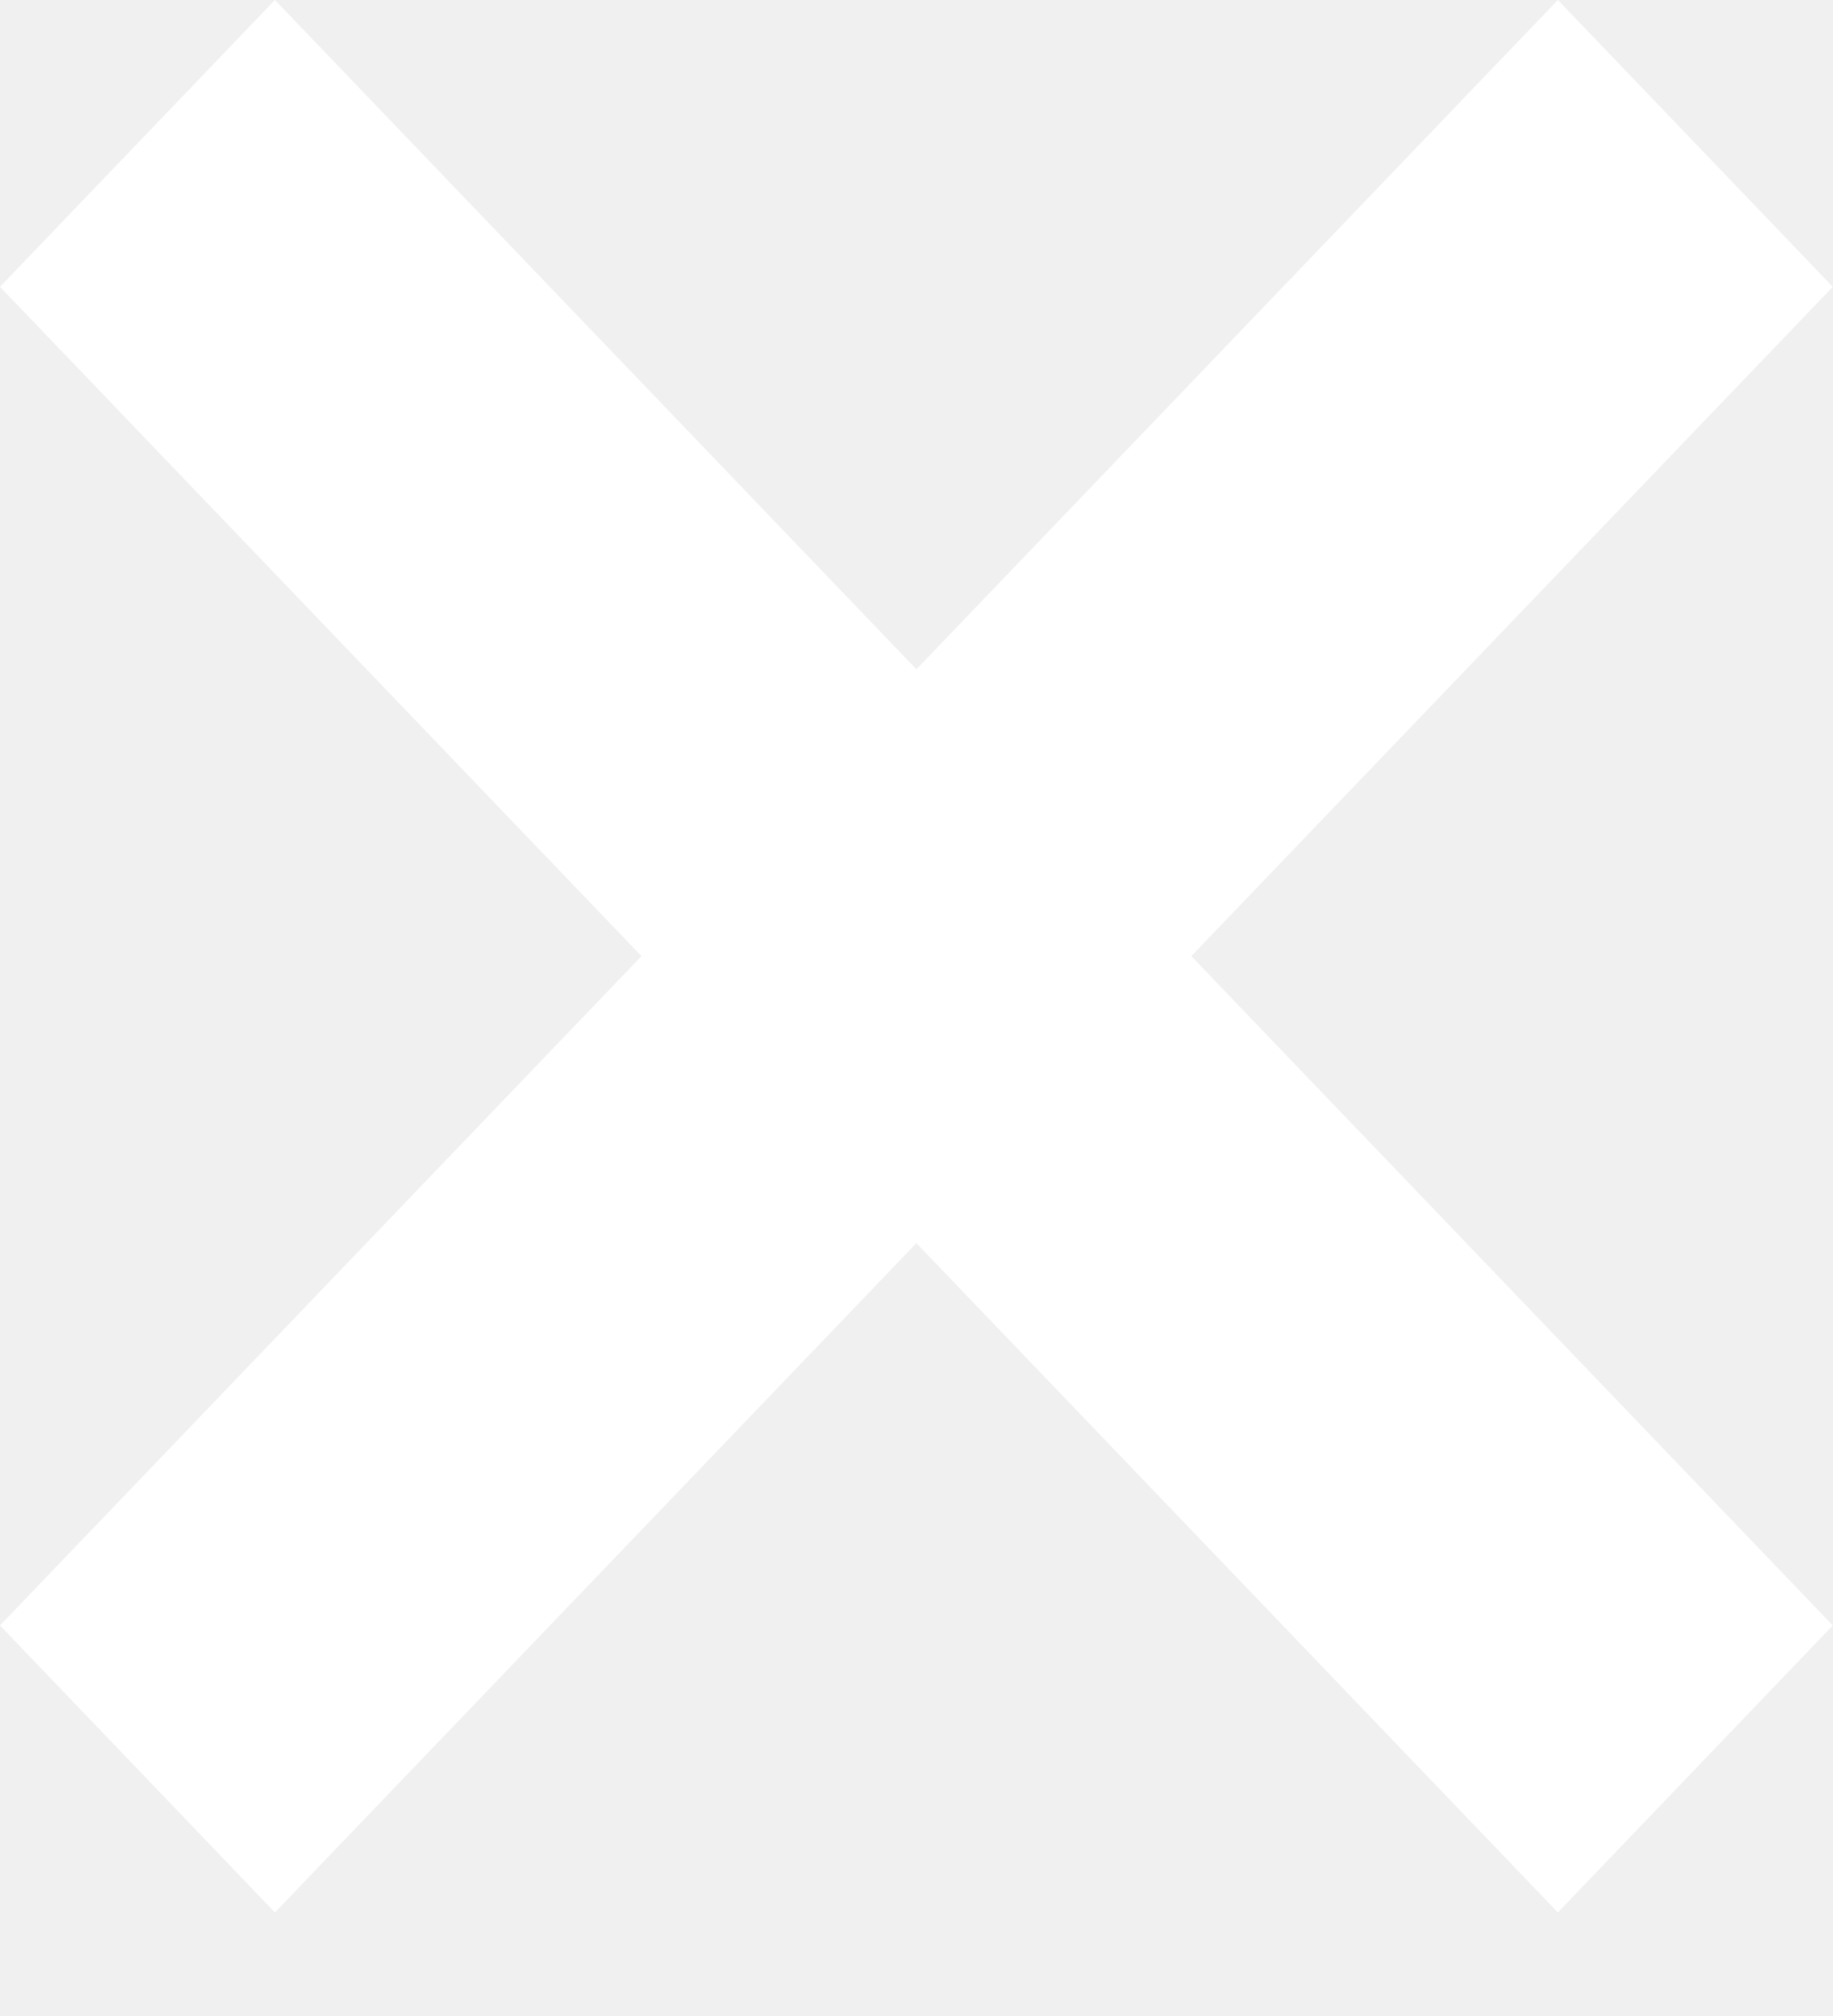
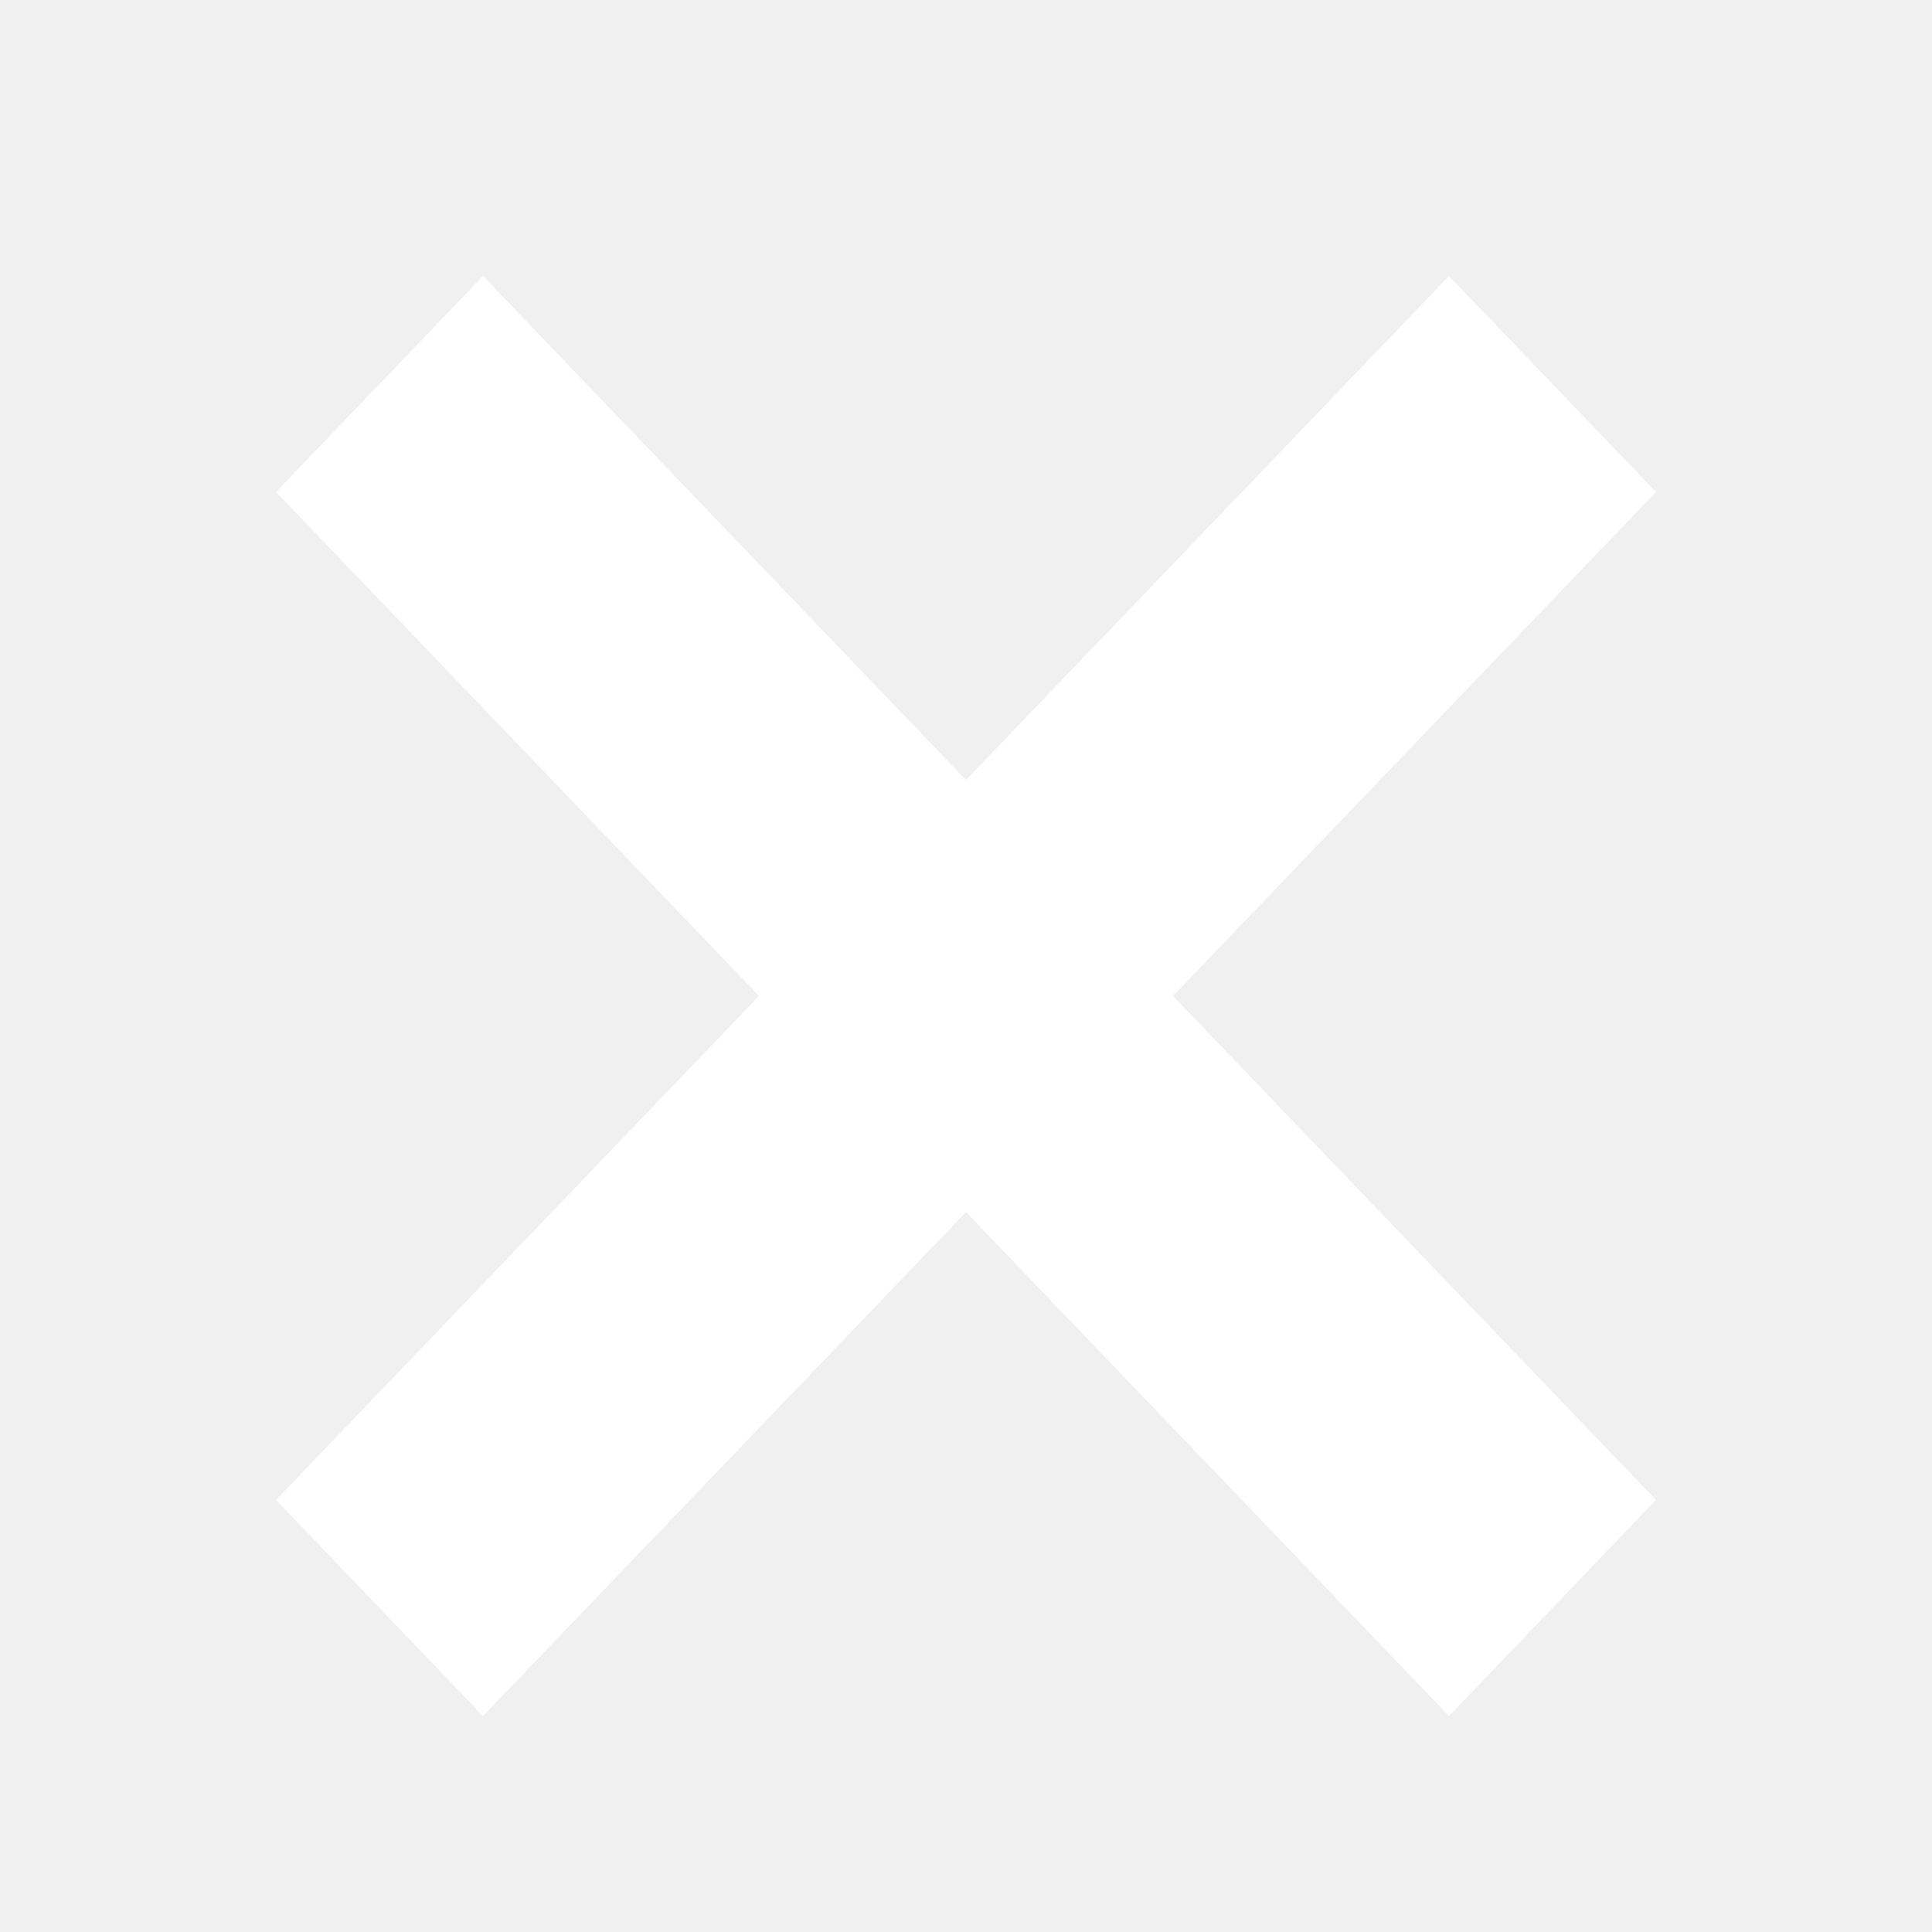
- <svg xmlns="http://www.w3.org/2000/svg" width="10" height="11" viewBox="0 0 10 11" fill="none">
-   <path d="M10 1.565L8.5 0L5 3.652L1.5 0L0 1.565L3.5 5.217L0 8.869L1.5 10.435L5 6.783L8.5 10.435L10 8.869L6.5 5.217L10 1.565Z" fill="white" />
+ <svg xmlns="http://www.w3.org/2000/svg" width="14" height="14" viewBox="0 0 14 14" fill="none">
+   <path d="M12 3.565L10.5 2L7 5.652L3.5 2L2 3.565L5.5 7.217L2 10.869L3.5 12.435L7 8.783L10.5 12.435L12 10.869L8.5 7.217L12 3.565Z" fill="white" />
</svg>
